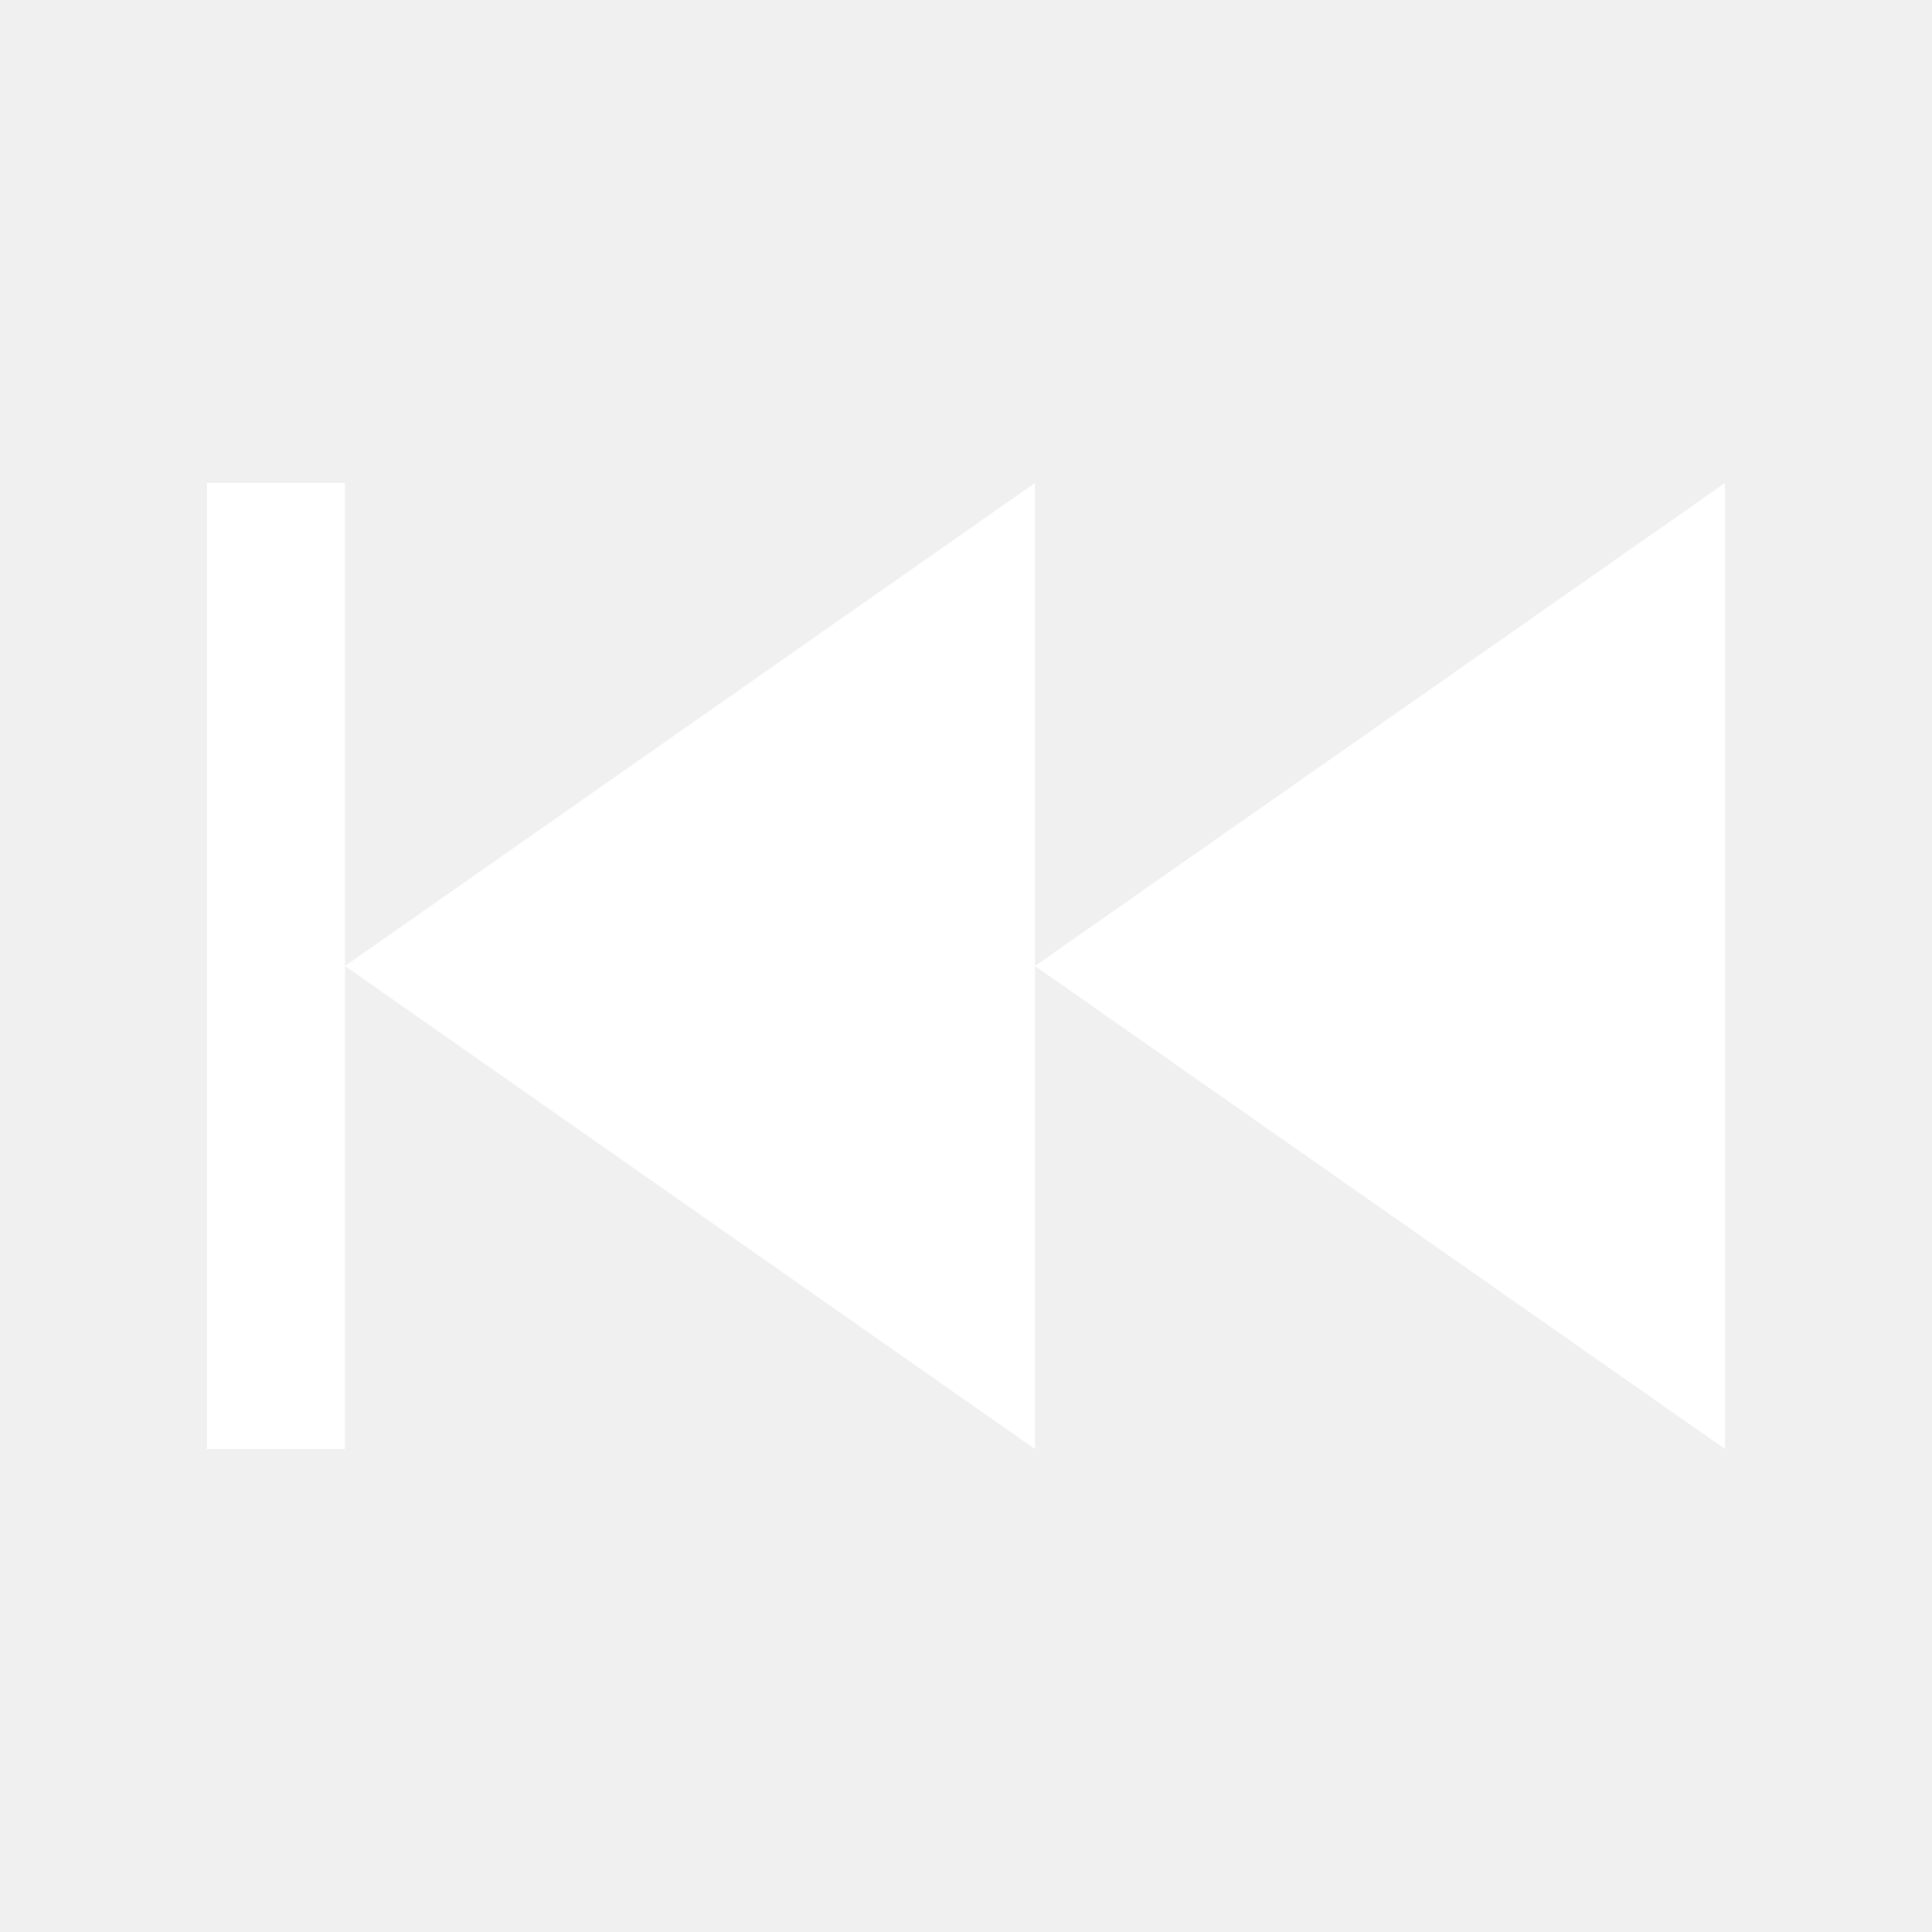
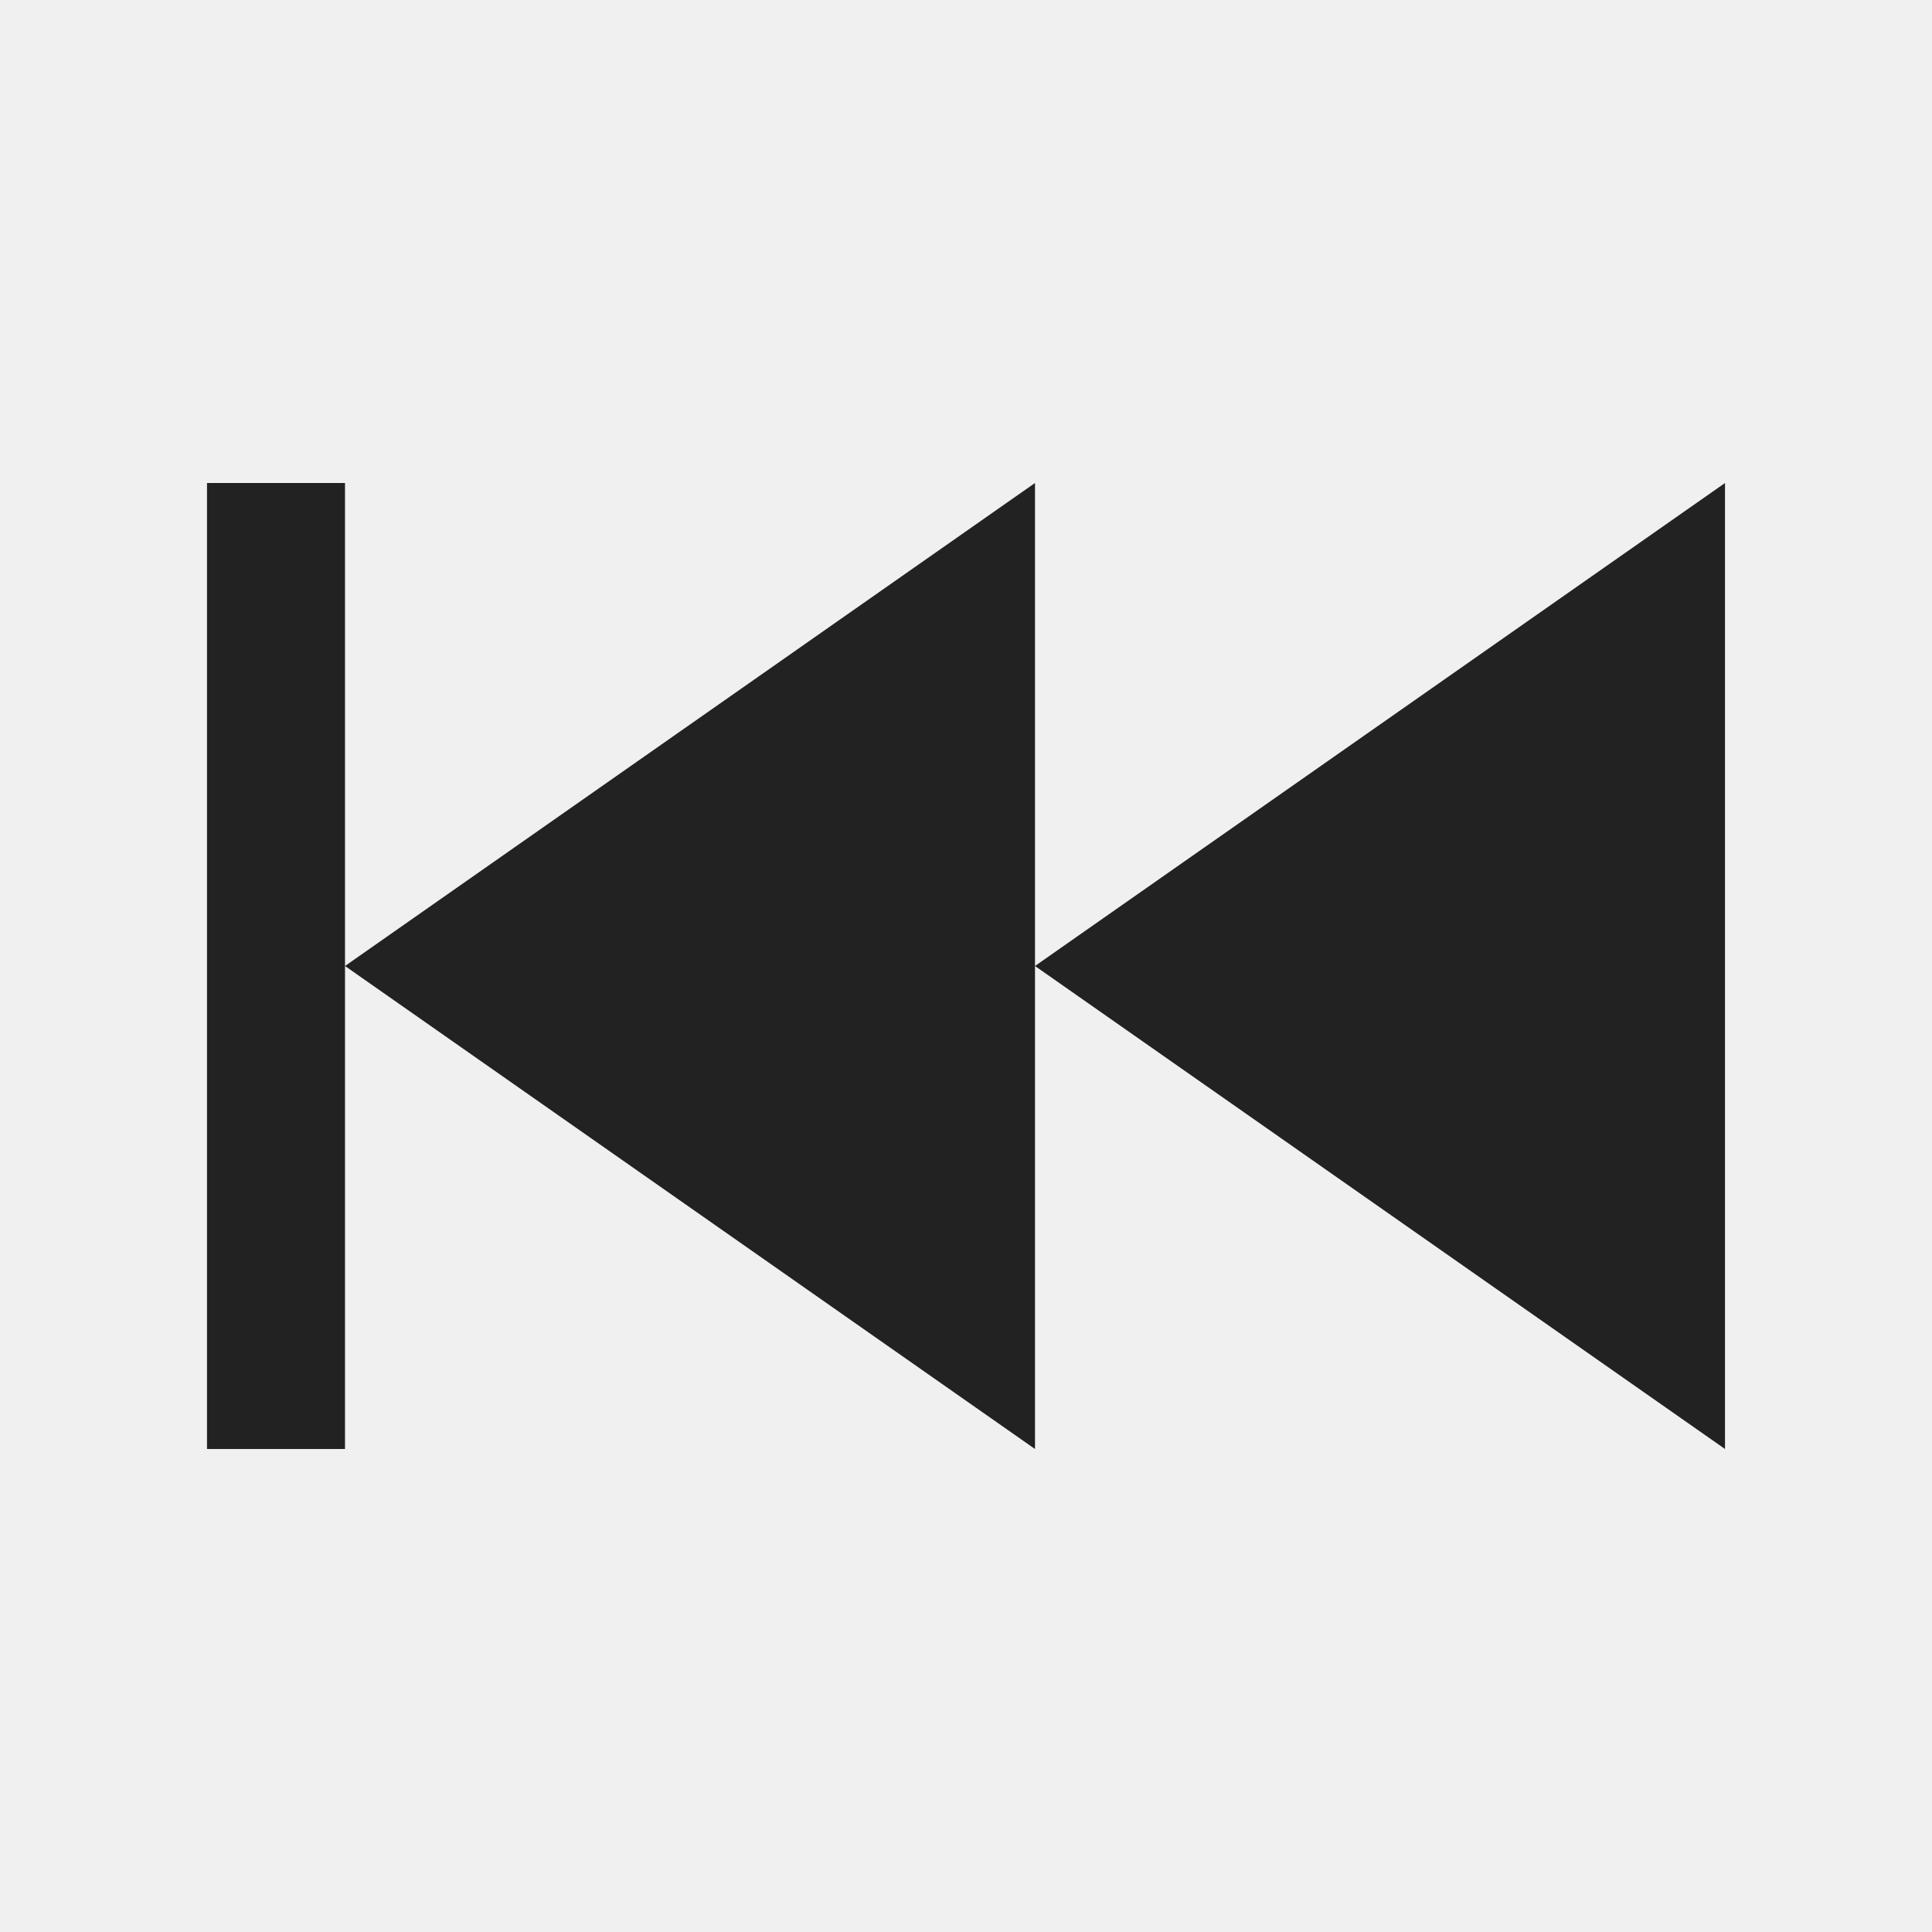
<svg xmlns="http://www.w3.org/2000/svg" width="28" height="28">
  <g fill="none" fill-rule="evenodd">
    <path d="M0 0h28v28H0z" />
-     <path fill="#fff" d="M25 7l-10 7 10 7V7zM5 7H3v14h2V7zm10 0L5 14l10 7V7z" />
+     <path fill="#222" d="M25 7l-10 7 10 7V7zM5 7H3v14h2V7zm10 0L5 14l10 7V7z" />
  </g>
</svg>
